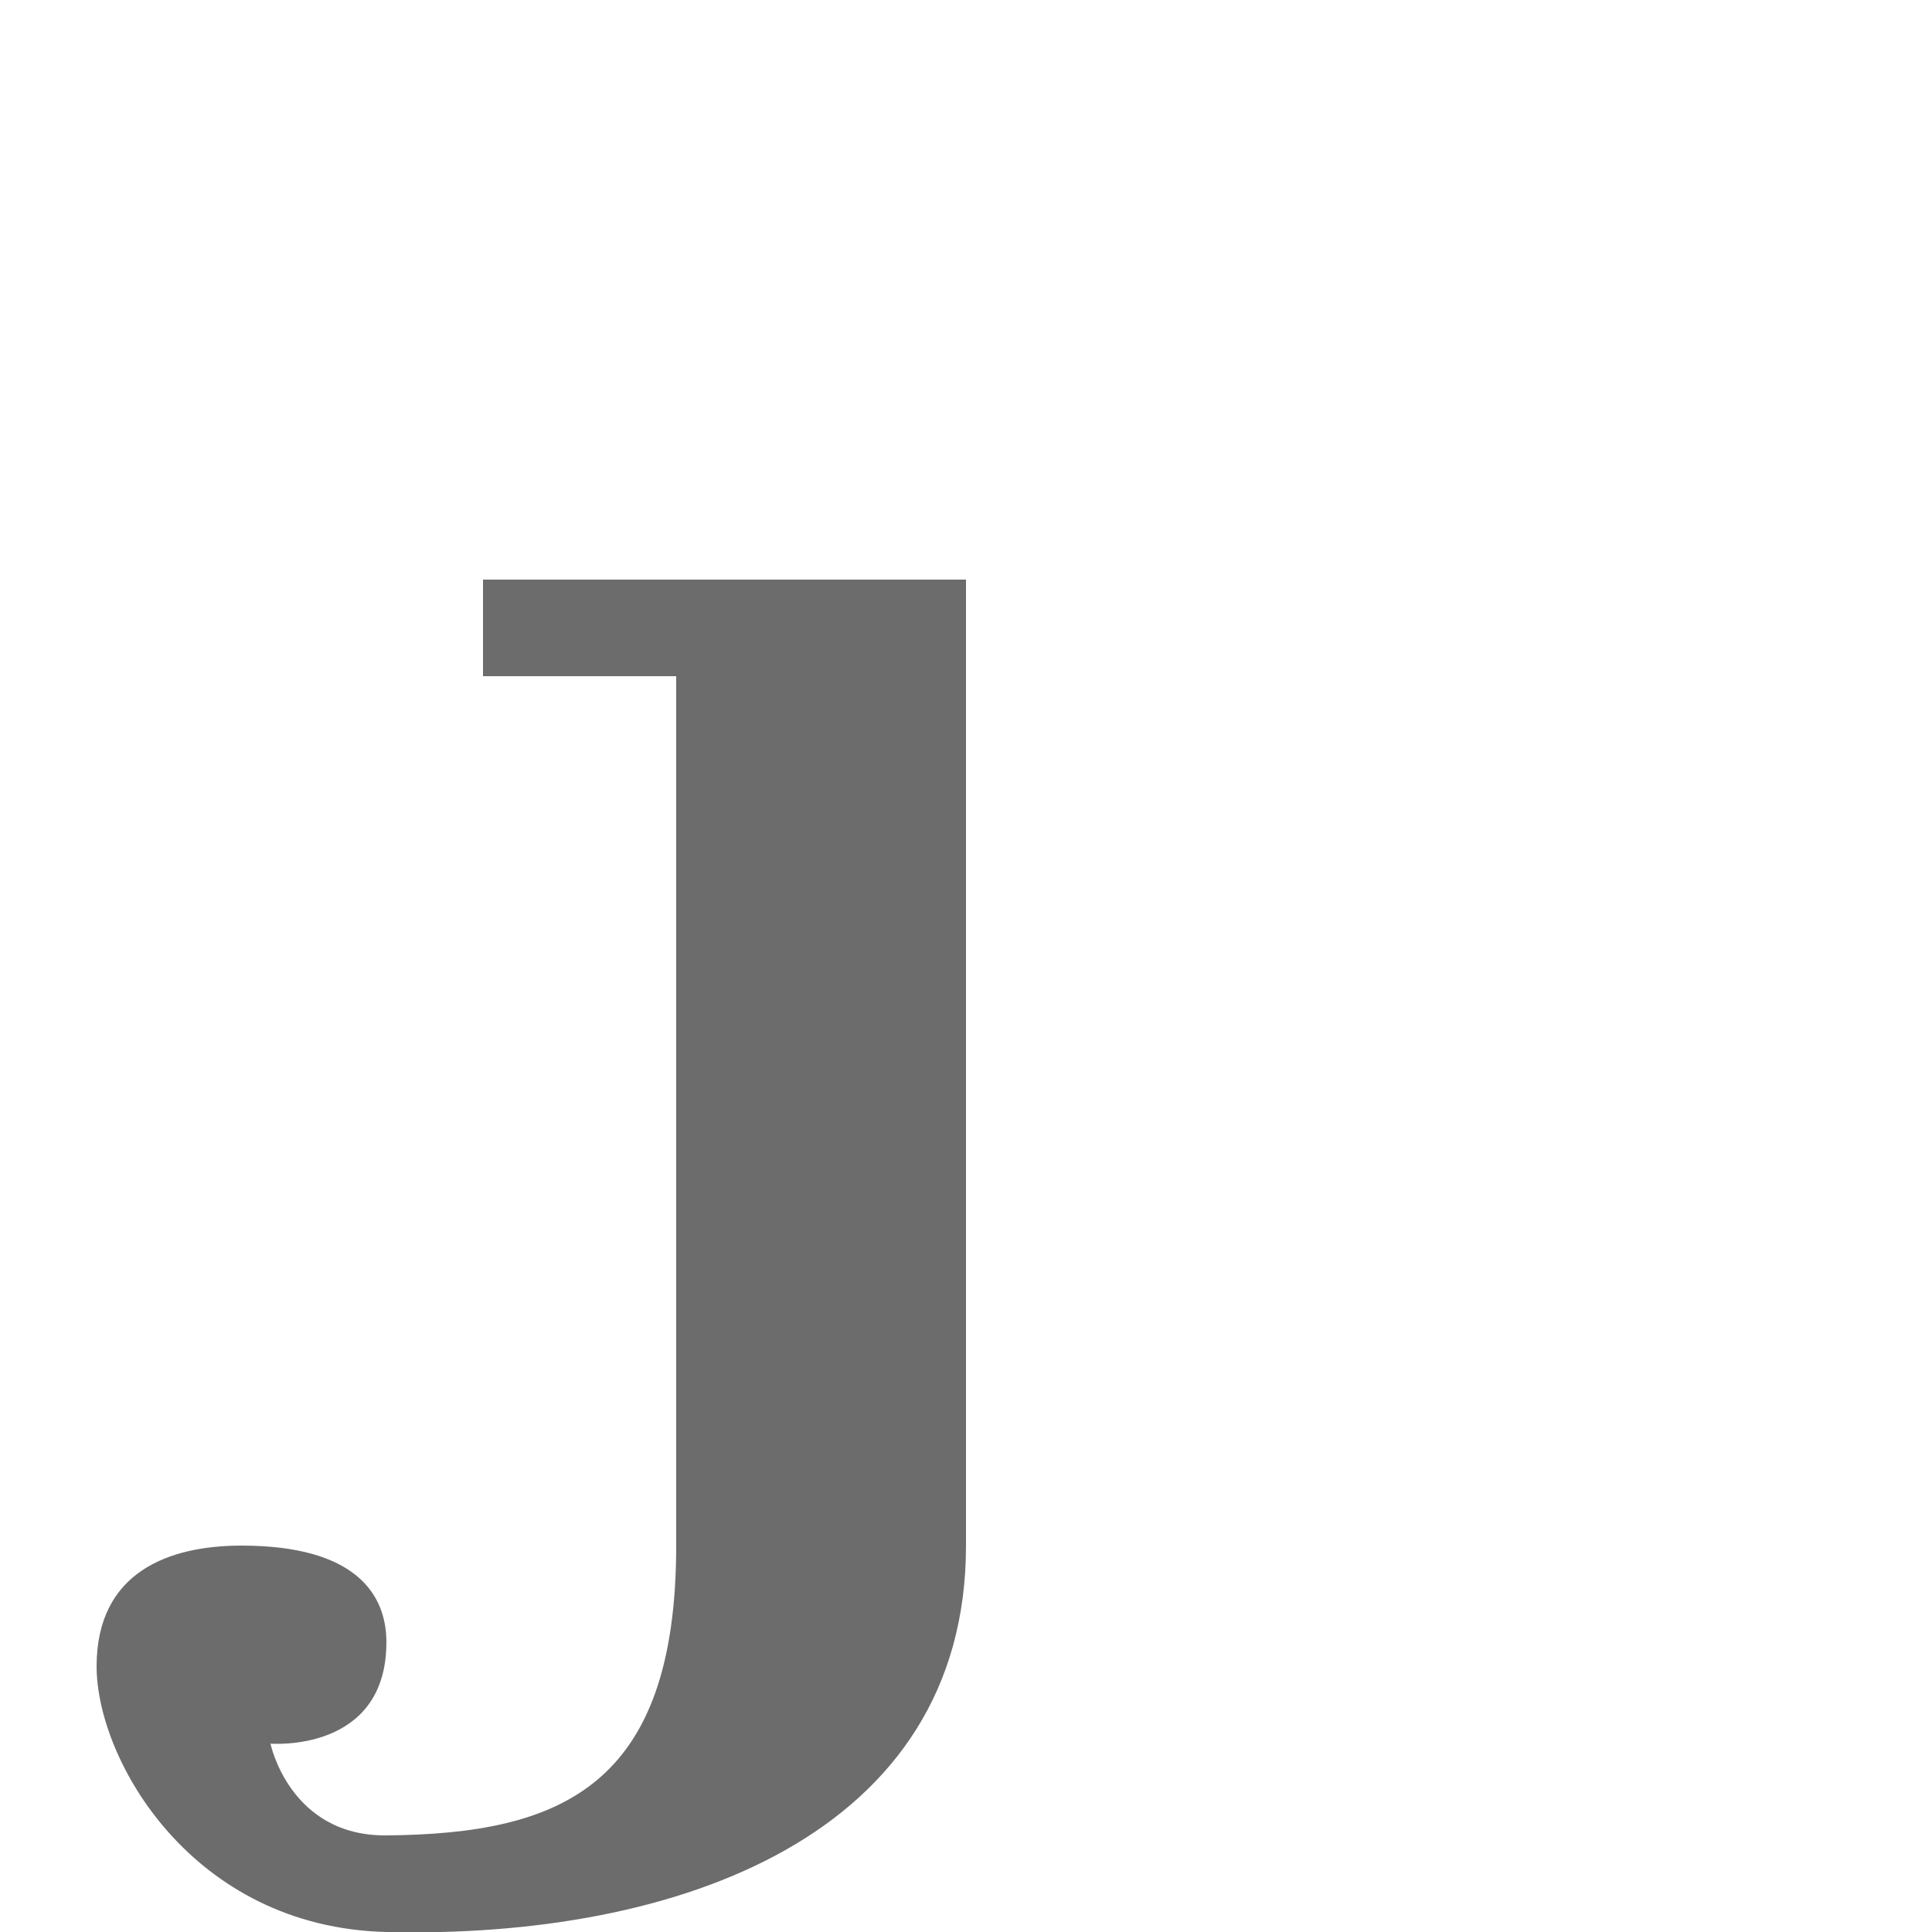
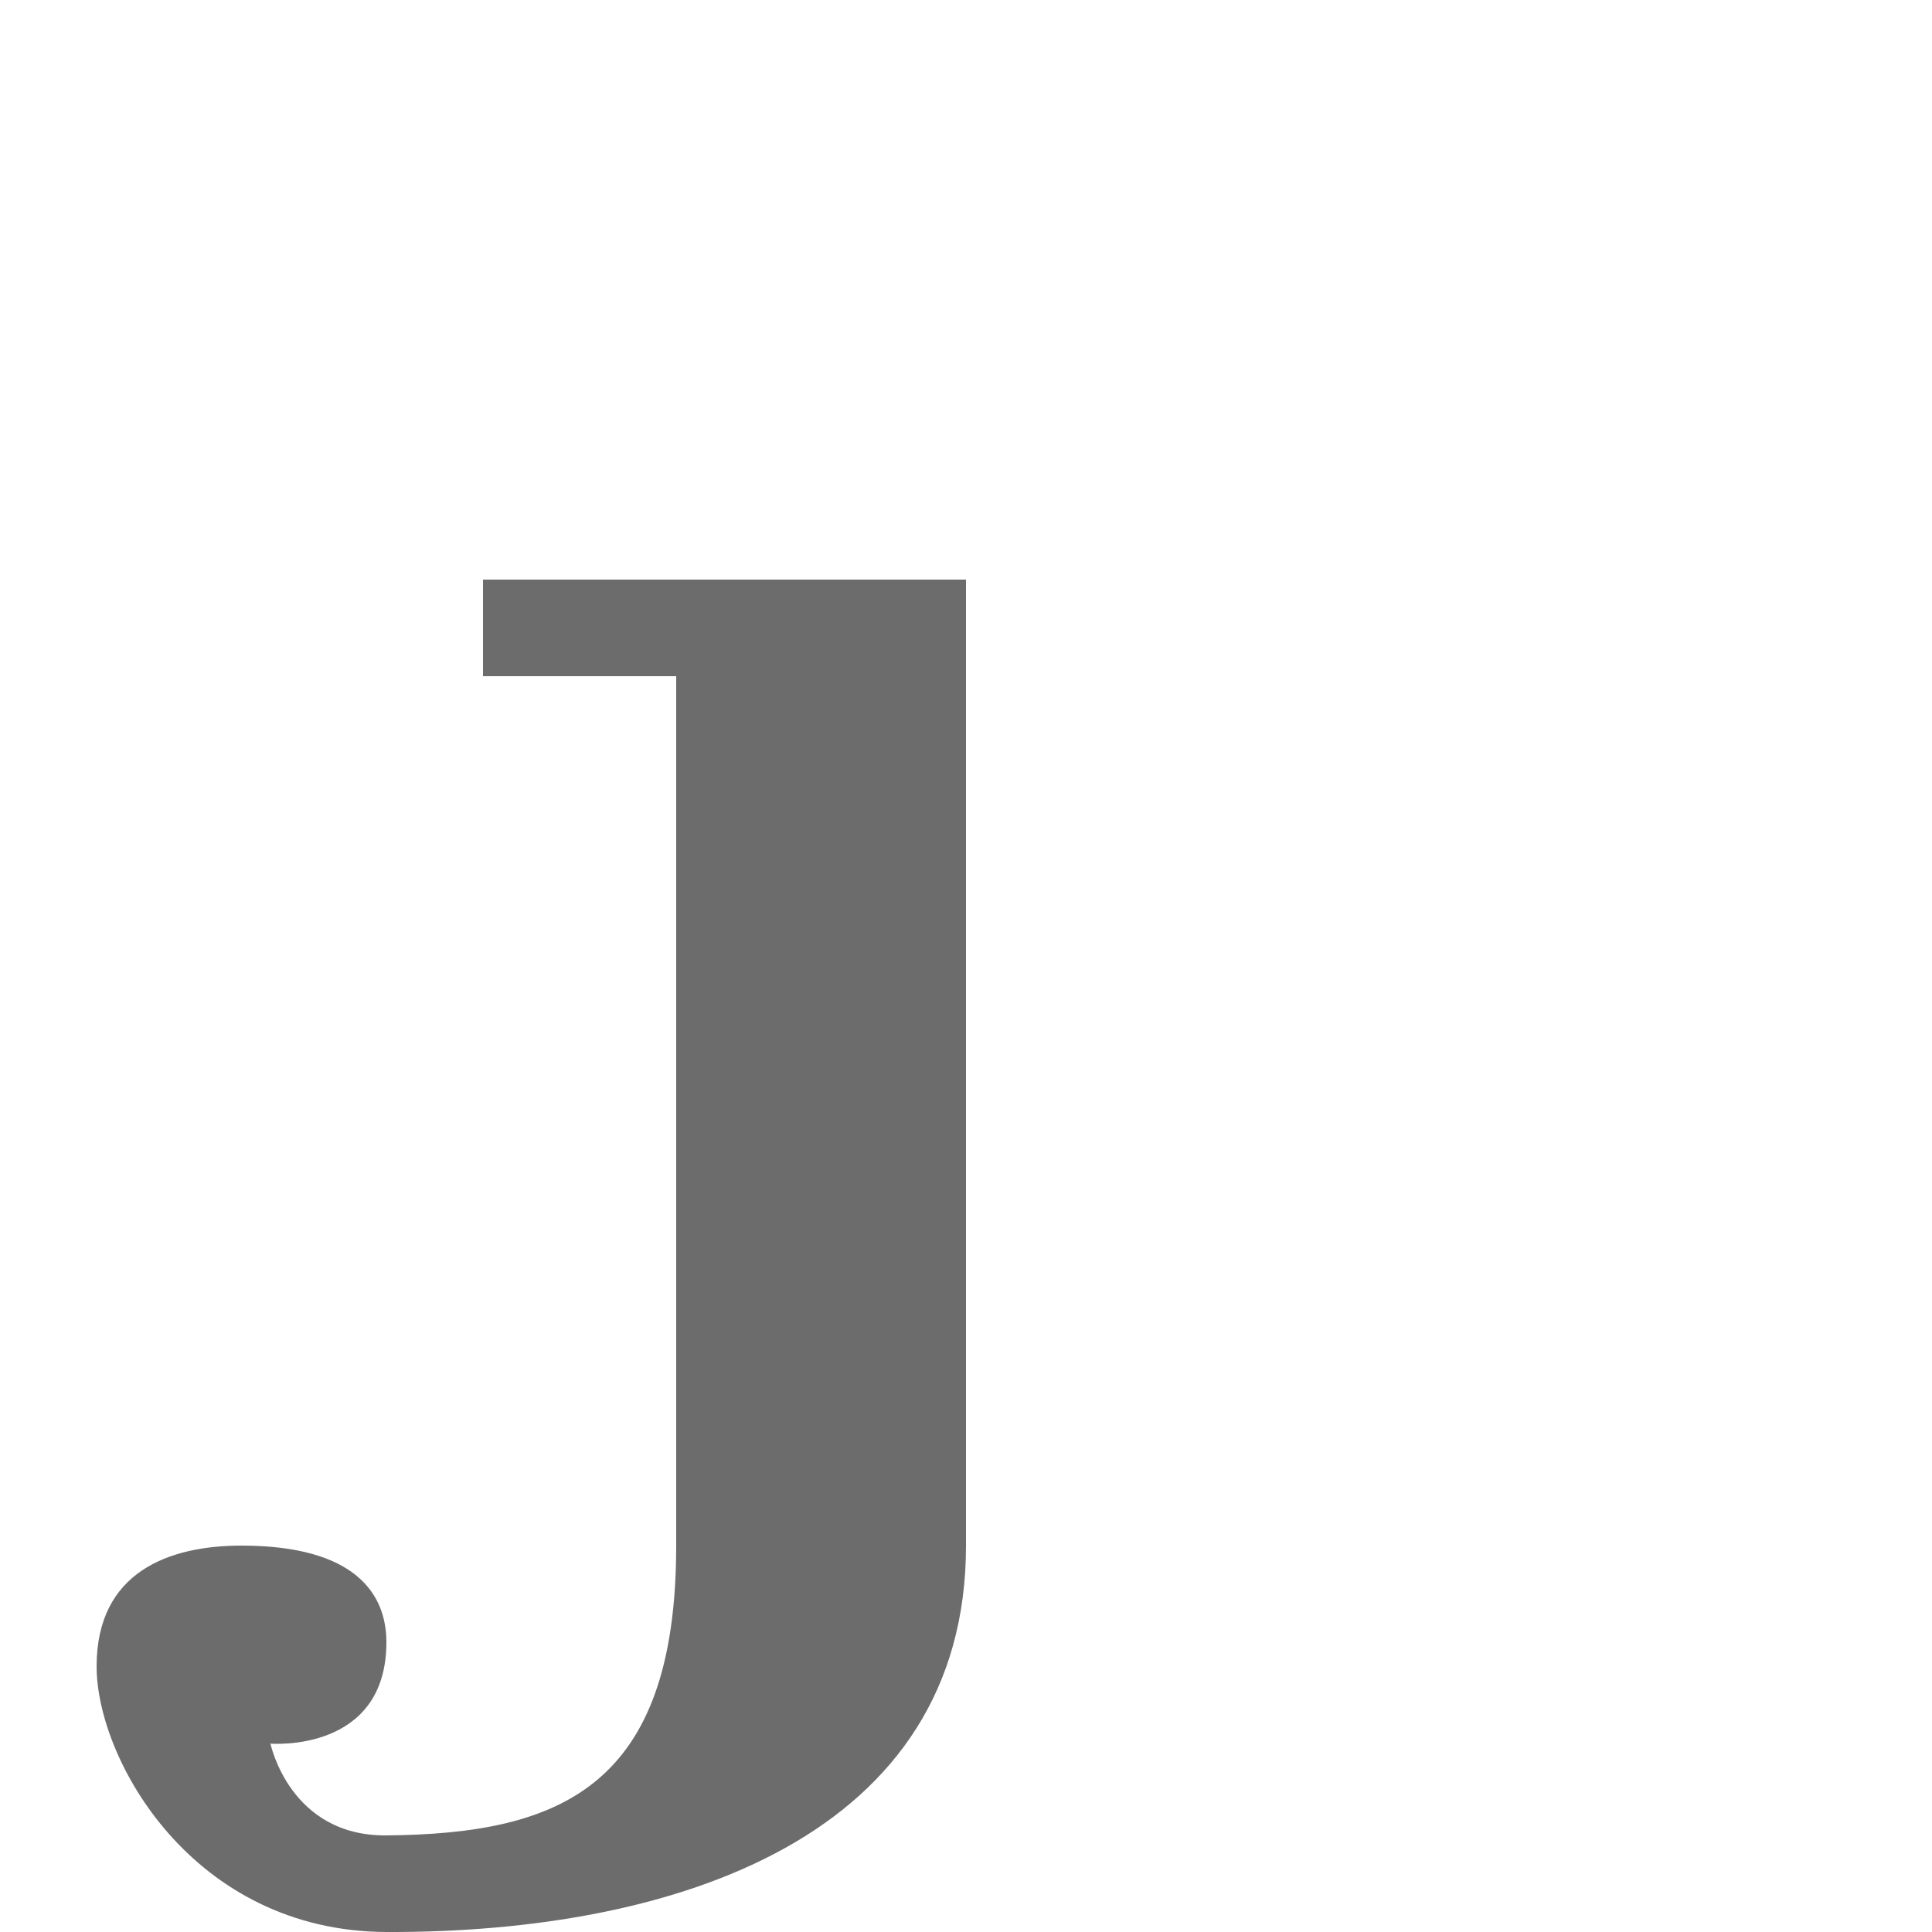
<svg xmlns="http://www.w3.org/2000/svg" width="2000" height="2000" viewBox="0 0 2000 2000" version="1.1" id="svg1" xml:space="preserve">
  <defs id="defs1" />
  <g id="layer1">
-     <path fill="currentColor" d="m 500,600 h 500 v 1000 c 0,300 -298.813,407.283 -600,400 -201.424,-4.871 -300,-178.569 -300,-275 0,-97.829 75,-125 150,-125 117.784,0 150,50 150,100 0,115 -120,105 -120,105 0,0 19.86,95.899 120,95 179.992,-1.617 300,-50 300,-300 V 700 H 500 Z" id="path1" style="fill:#000000;fill-opacity:0.577" />
+     <path fill="currentColor" d="m 500,600 h 500 v 1000 c 0,300 -298.727,401.107 -600,400 -200.47,-0.736 -300,-178.569 -300,-275 0,-97.829 75,-125 150,-125 117.784,0 150,50 150,100 0,115 -120,105 -120,105 0,0 19.86,95.9 120,95 179.992,-1.617 300,-50 300,-300 V 700 H 500 Z" id="path1" style="fill:#000000;fill-opacity:0.577" />
  </g>
</svg>
